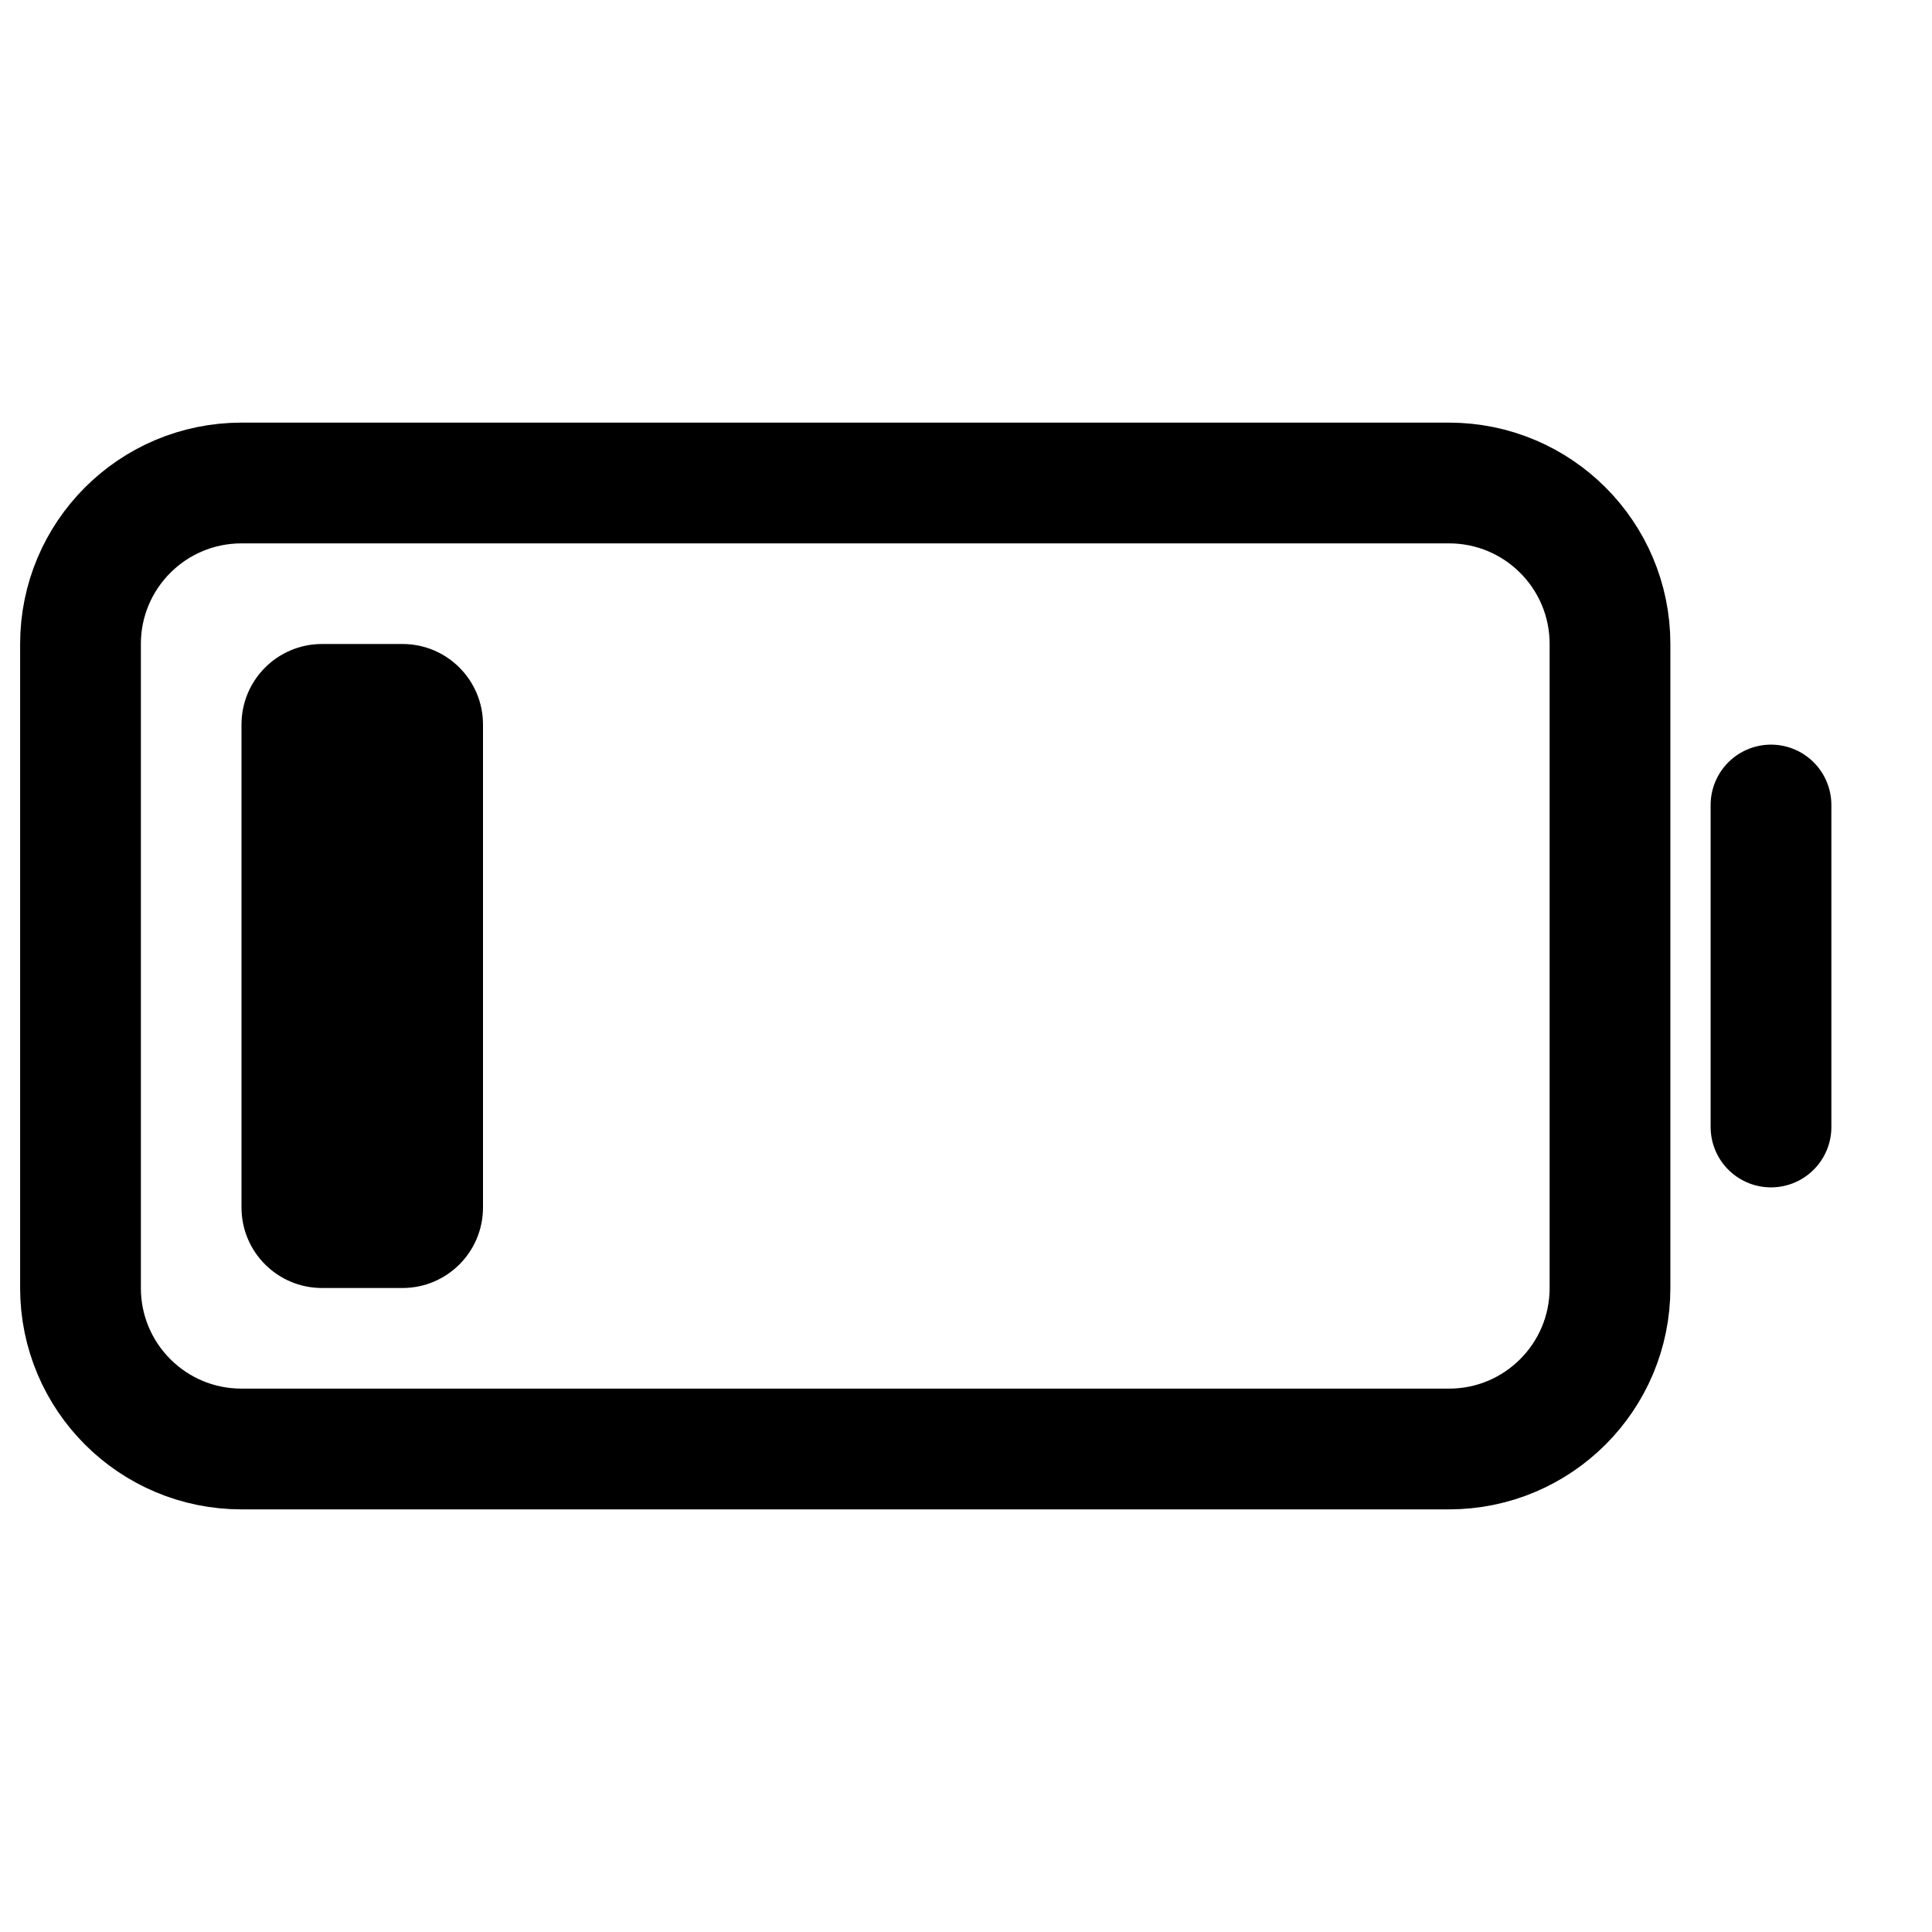
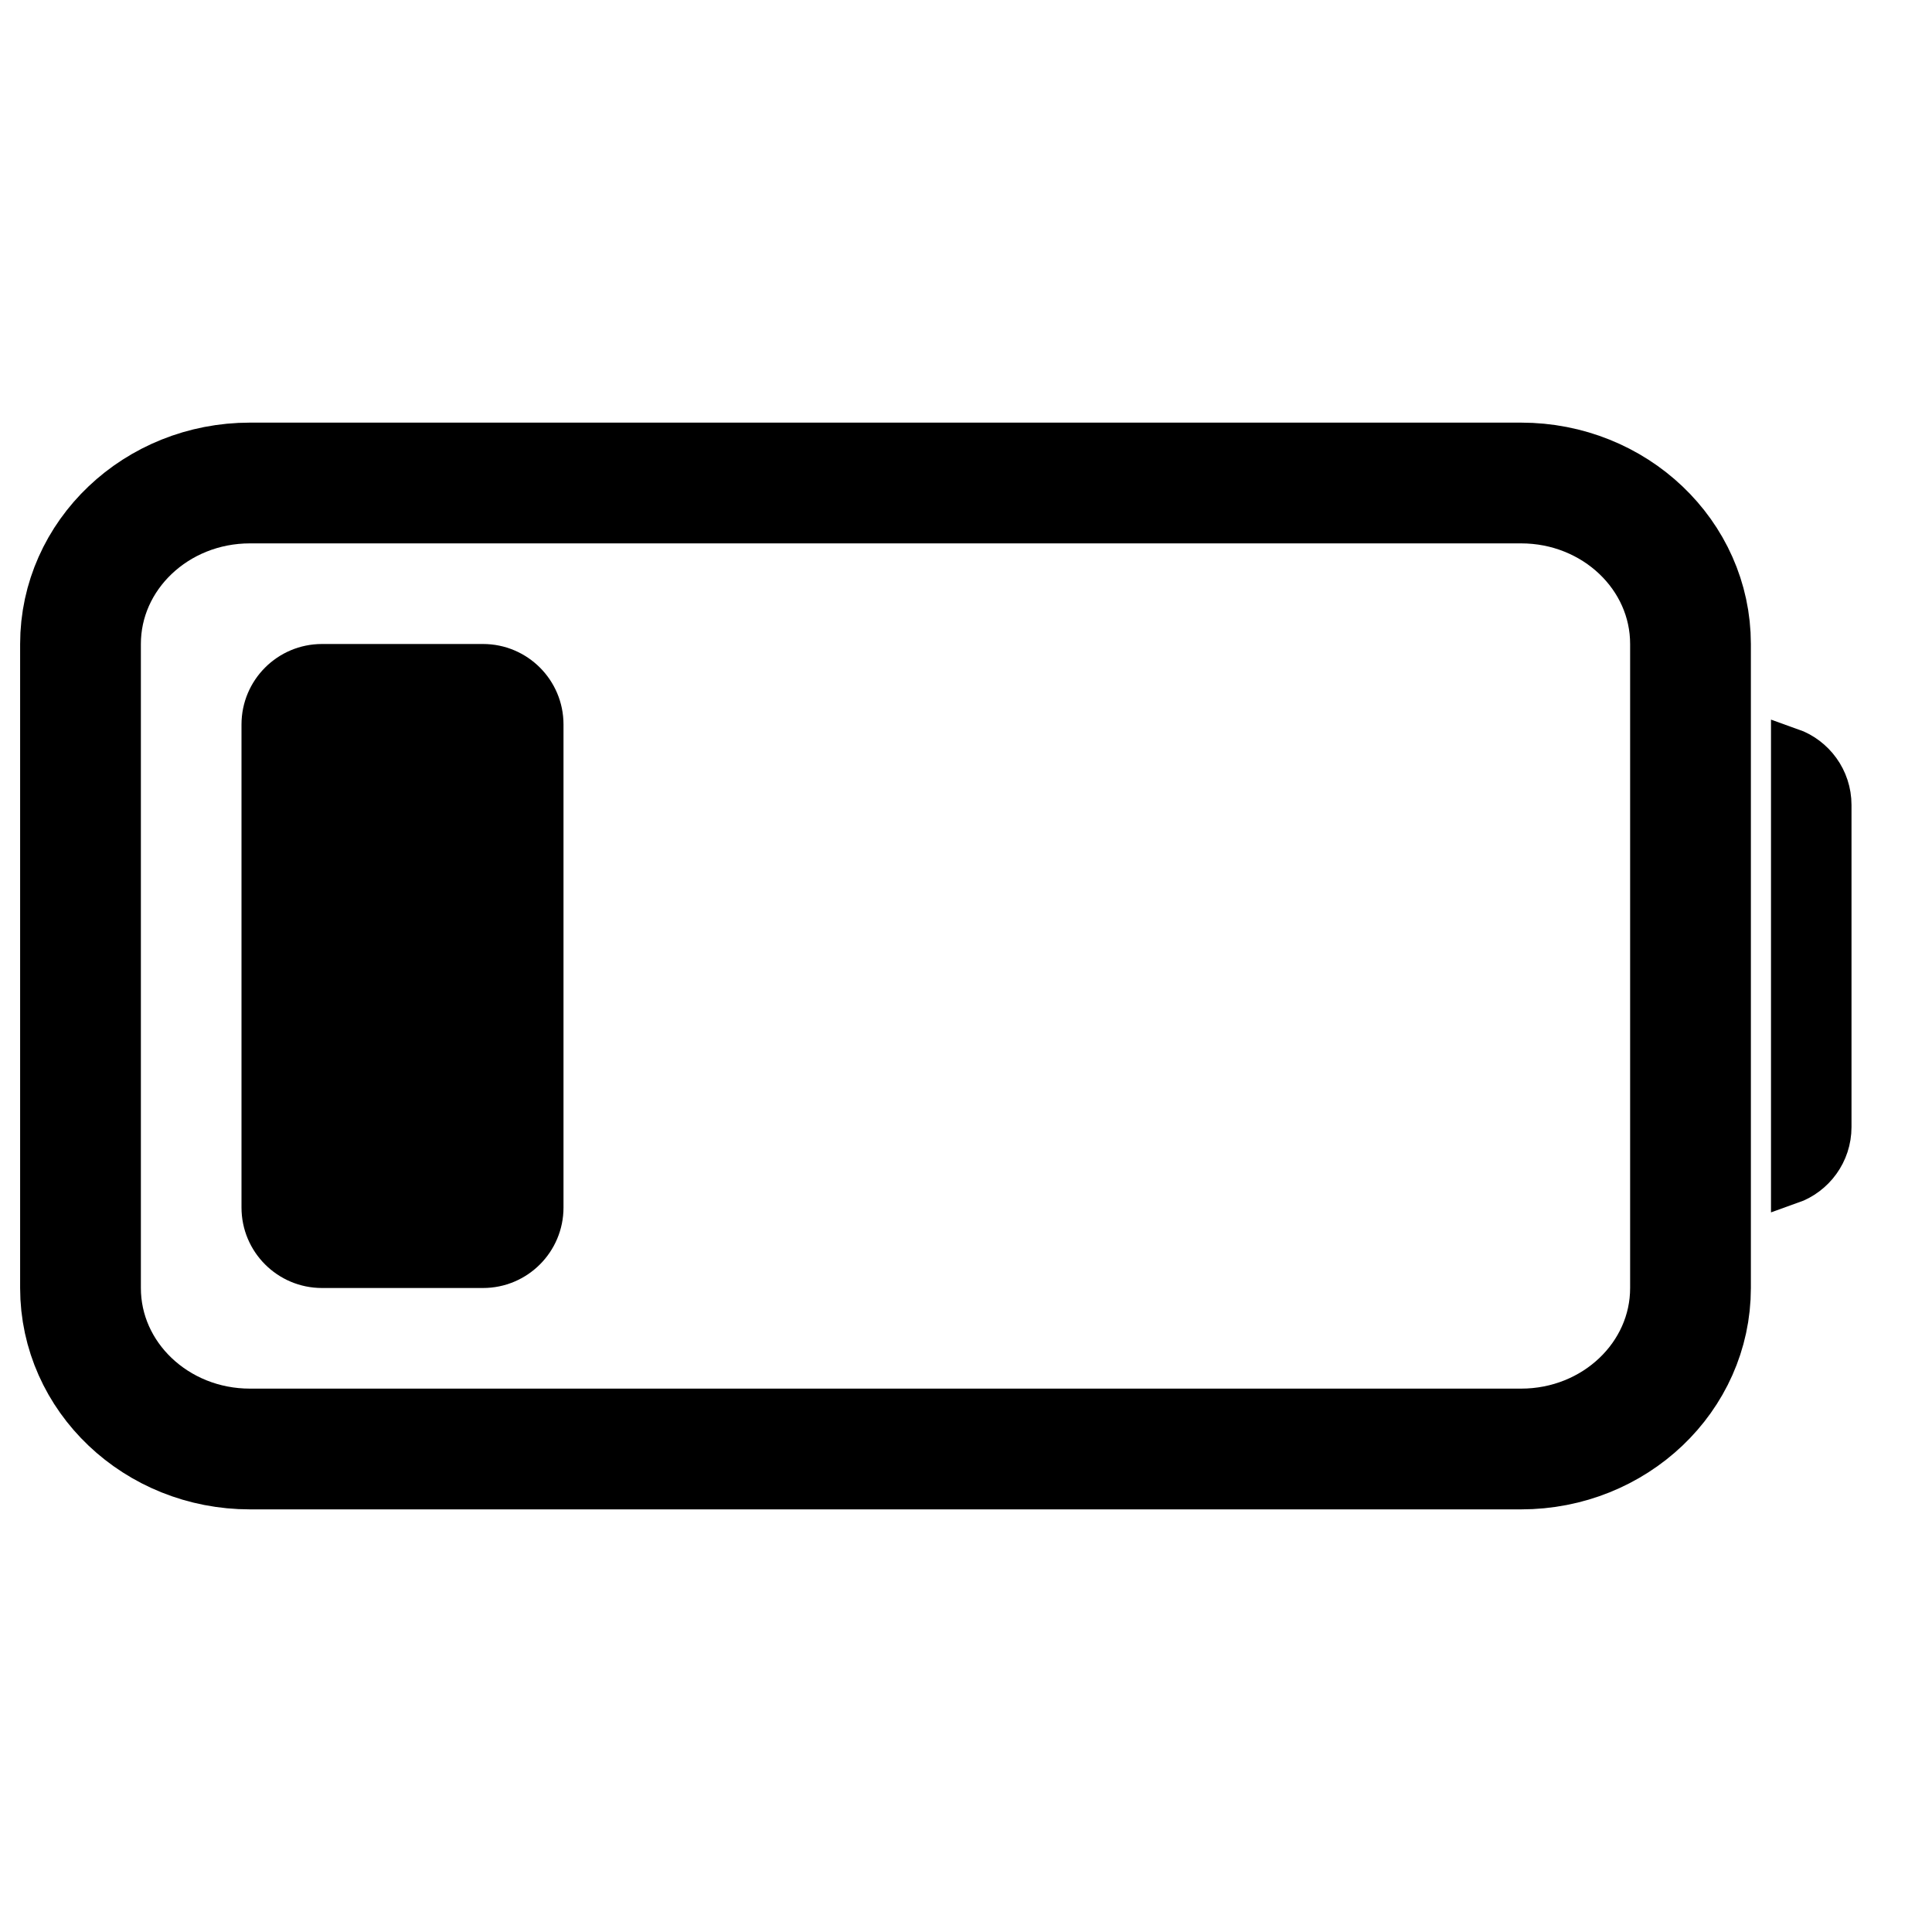
<svg xmlns="http://www.w3.org/2000/svg" width="24" height="24" viewBox="0 0 24 24" fill="none">
  <g clip-path="url(#clip0_1_6553)">
    <path d="M24 0H0V24H24V0Z" fill="white" />
-     <path d="M22 10V14" stroke="black" stroke-width="1.5" stroke-linecap="round" stroke-linejoin="round" />
-     <path d="M1 16V8C1 6.895 1.895 6 3 6H18C19.105 6 20 6.895 20 8V16C20 17.105 19.105 18 18 18H3C1.895 18 1 17.105 1 16Z" stroke="black" stroke-width="1.5" />
-     <rect x="3" y="8" width="3" height="8" rx="1" fill="black" />
+     <path d="M1 16V8C1 6.895 1.943 6 3.105 6H18.895C20.058 6 21 6.895 21 8V16C21 17.105 20.058 18 18.895 18H3.105C1.943 18 1 17.105 1 16Z" stroke="black" stroke-width="1.5" />
+     <rect x="3" y="8" width="4" height="8" rx="1" fill="black" />
+     <path d="M22.75 10V14C22.75 14.327 22.541 14.604 22.25 14.707V9.293C22.541 9.396 22.75 9.673 22.75 10Z" stroke="black" stroke-width="0.5" />
  </g>
  <defs>
    <clipPath id="clip0_1_6553">
      <rect width="24" height="24" fill="white" />
    </clipPath>
  </defs>
</svg>
